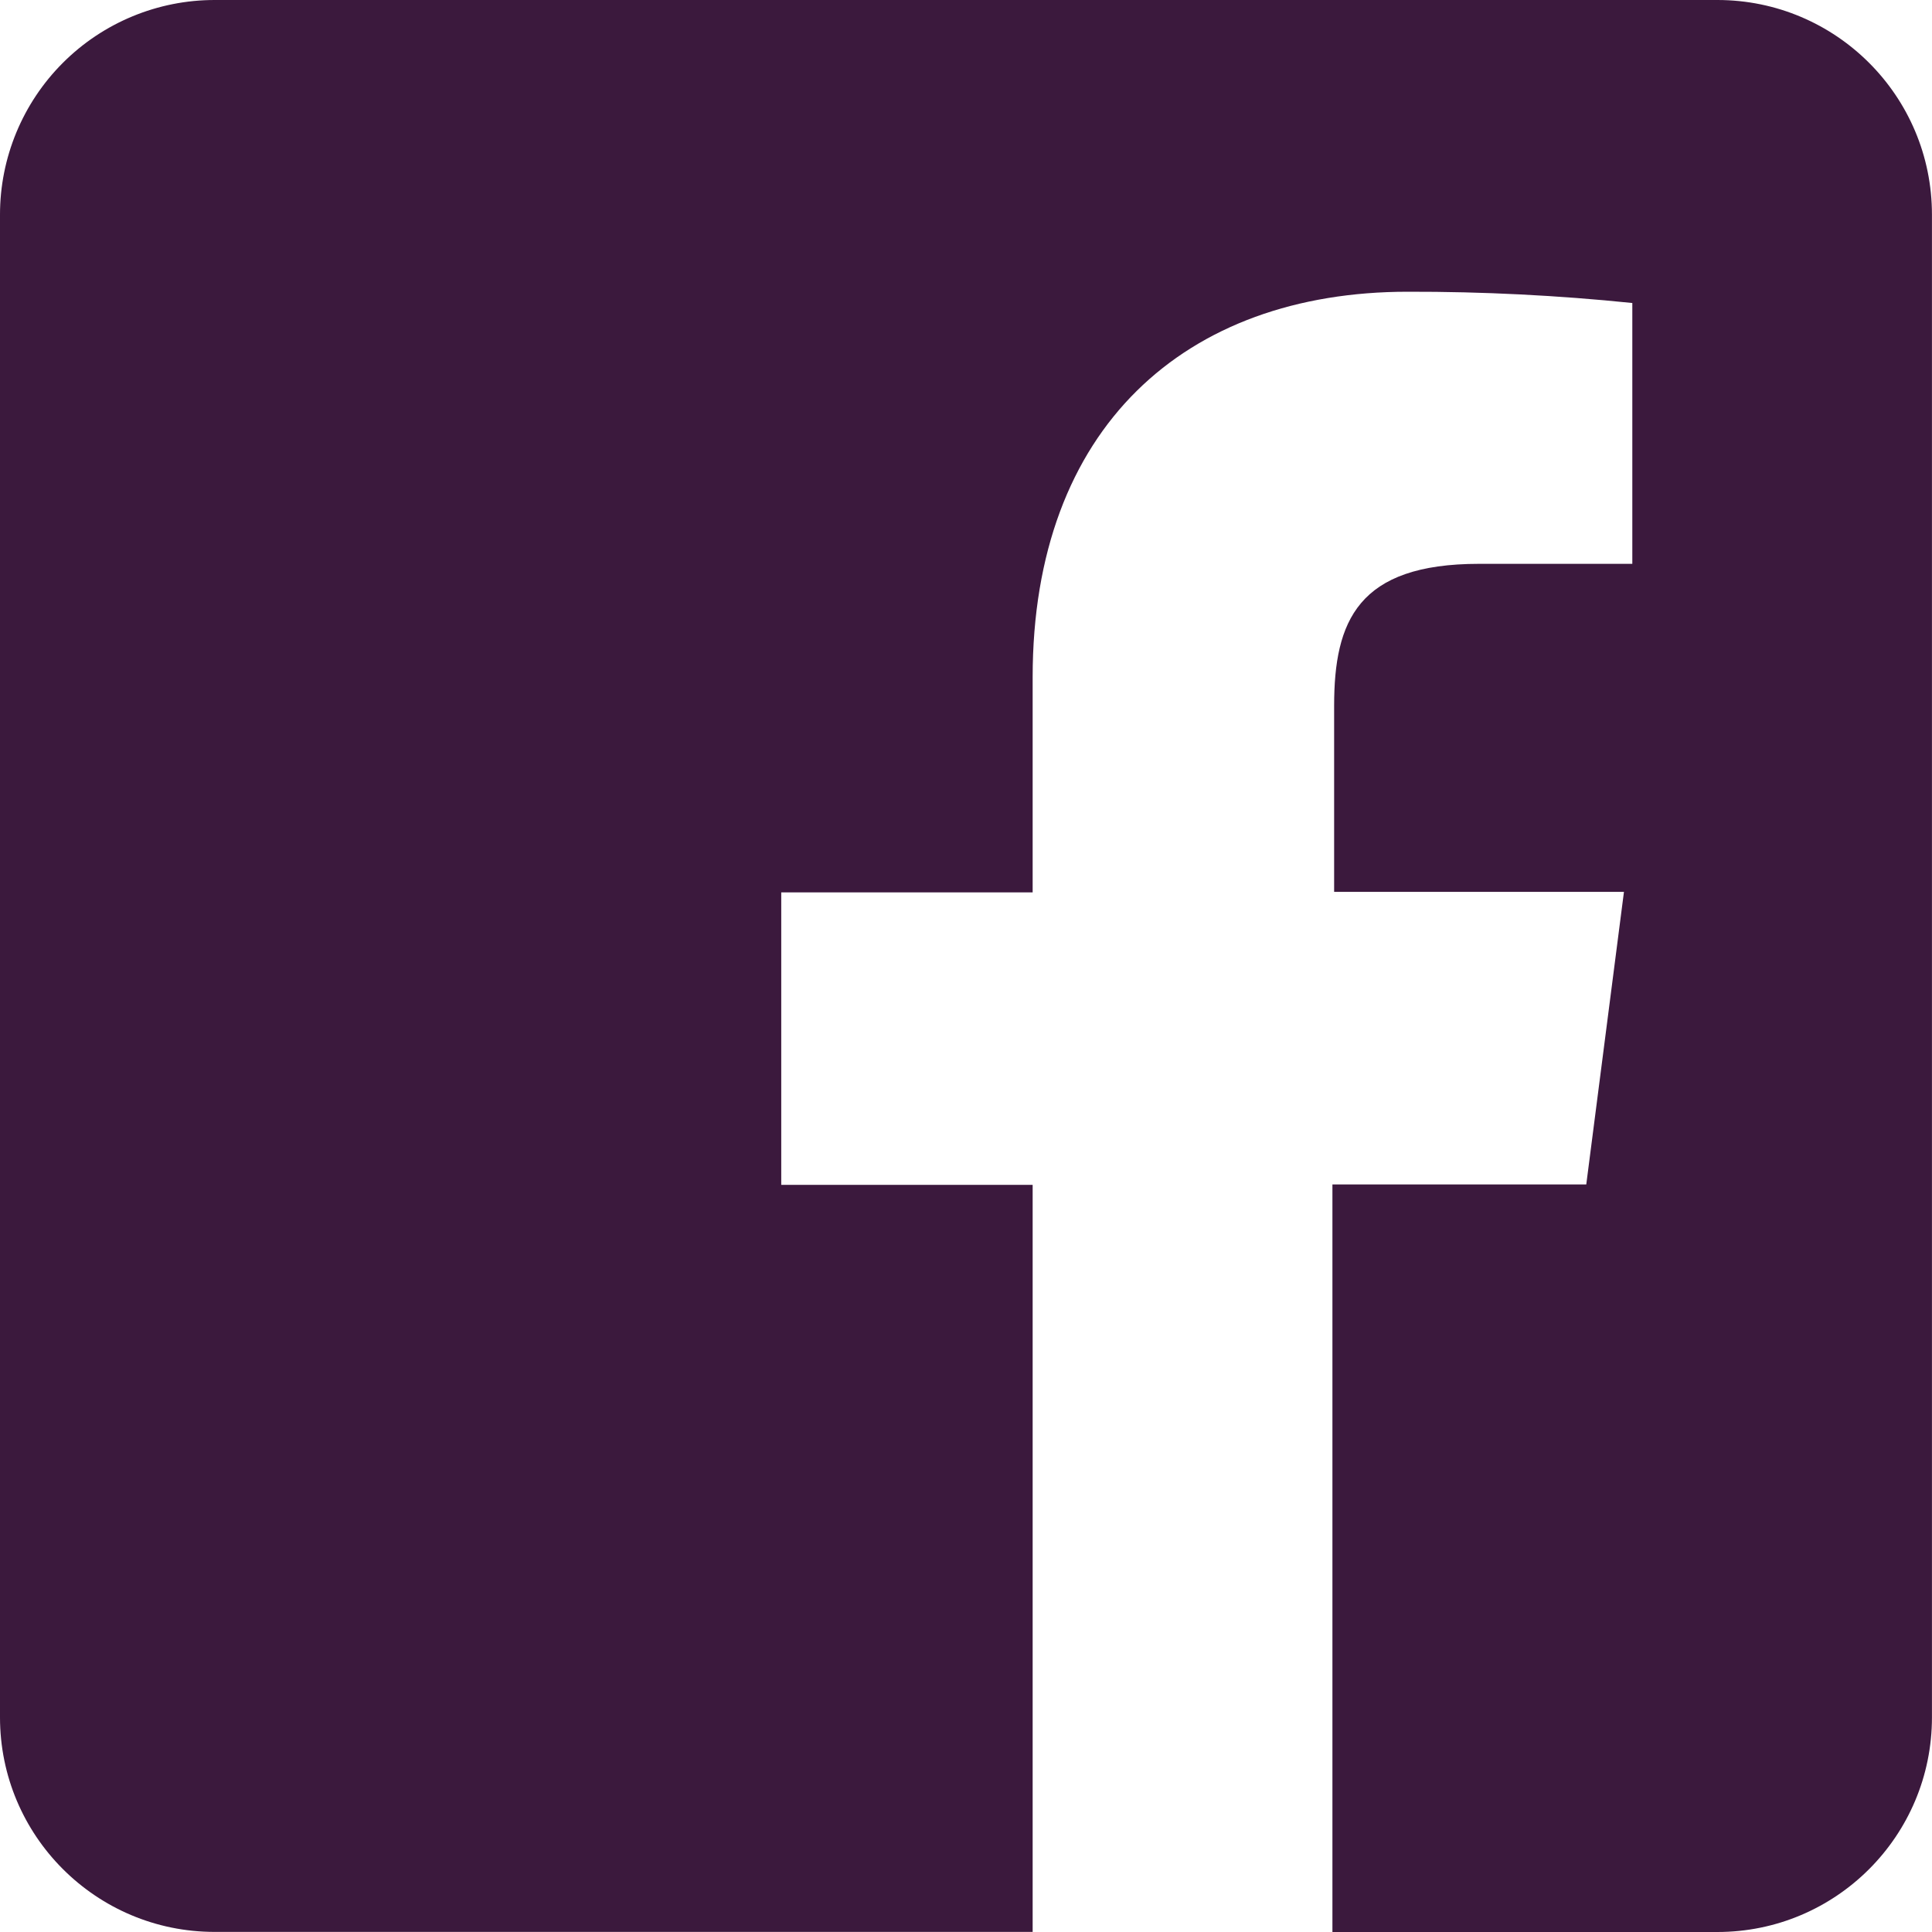
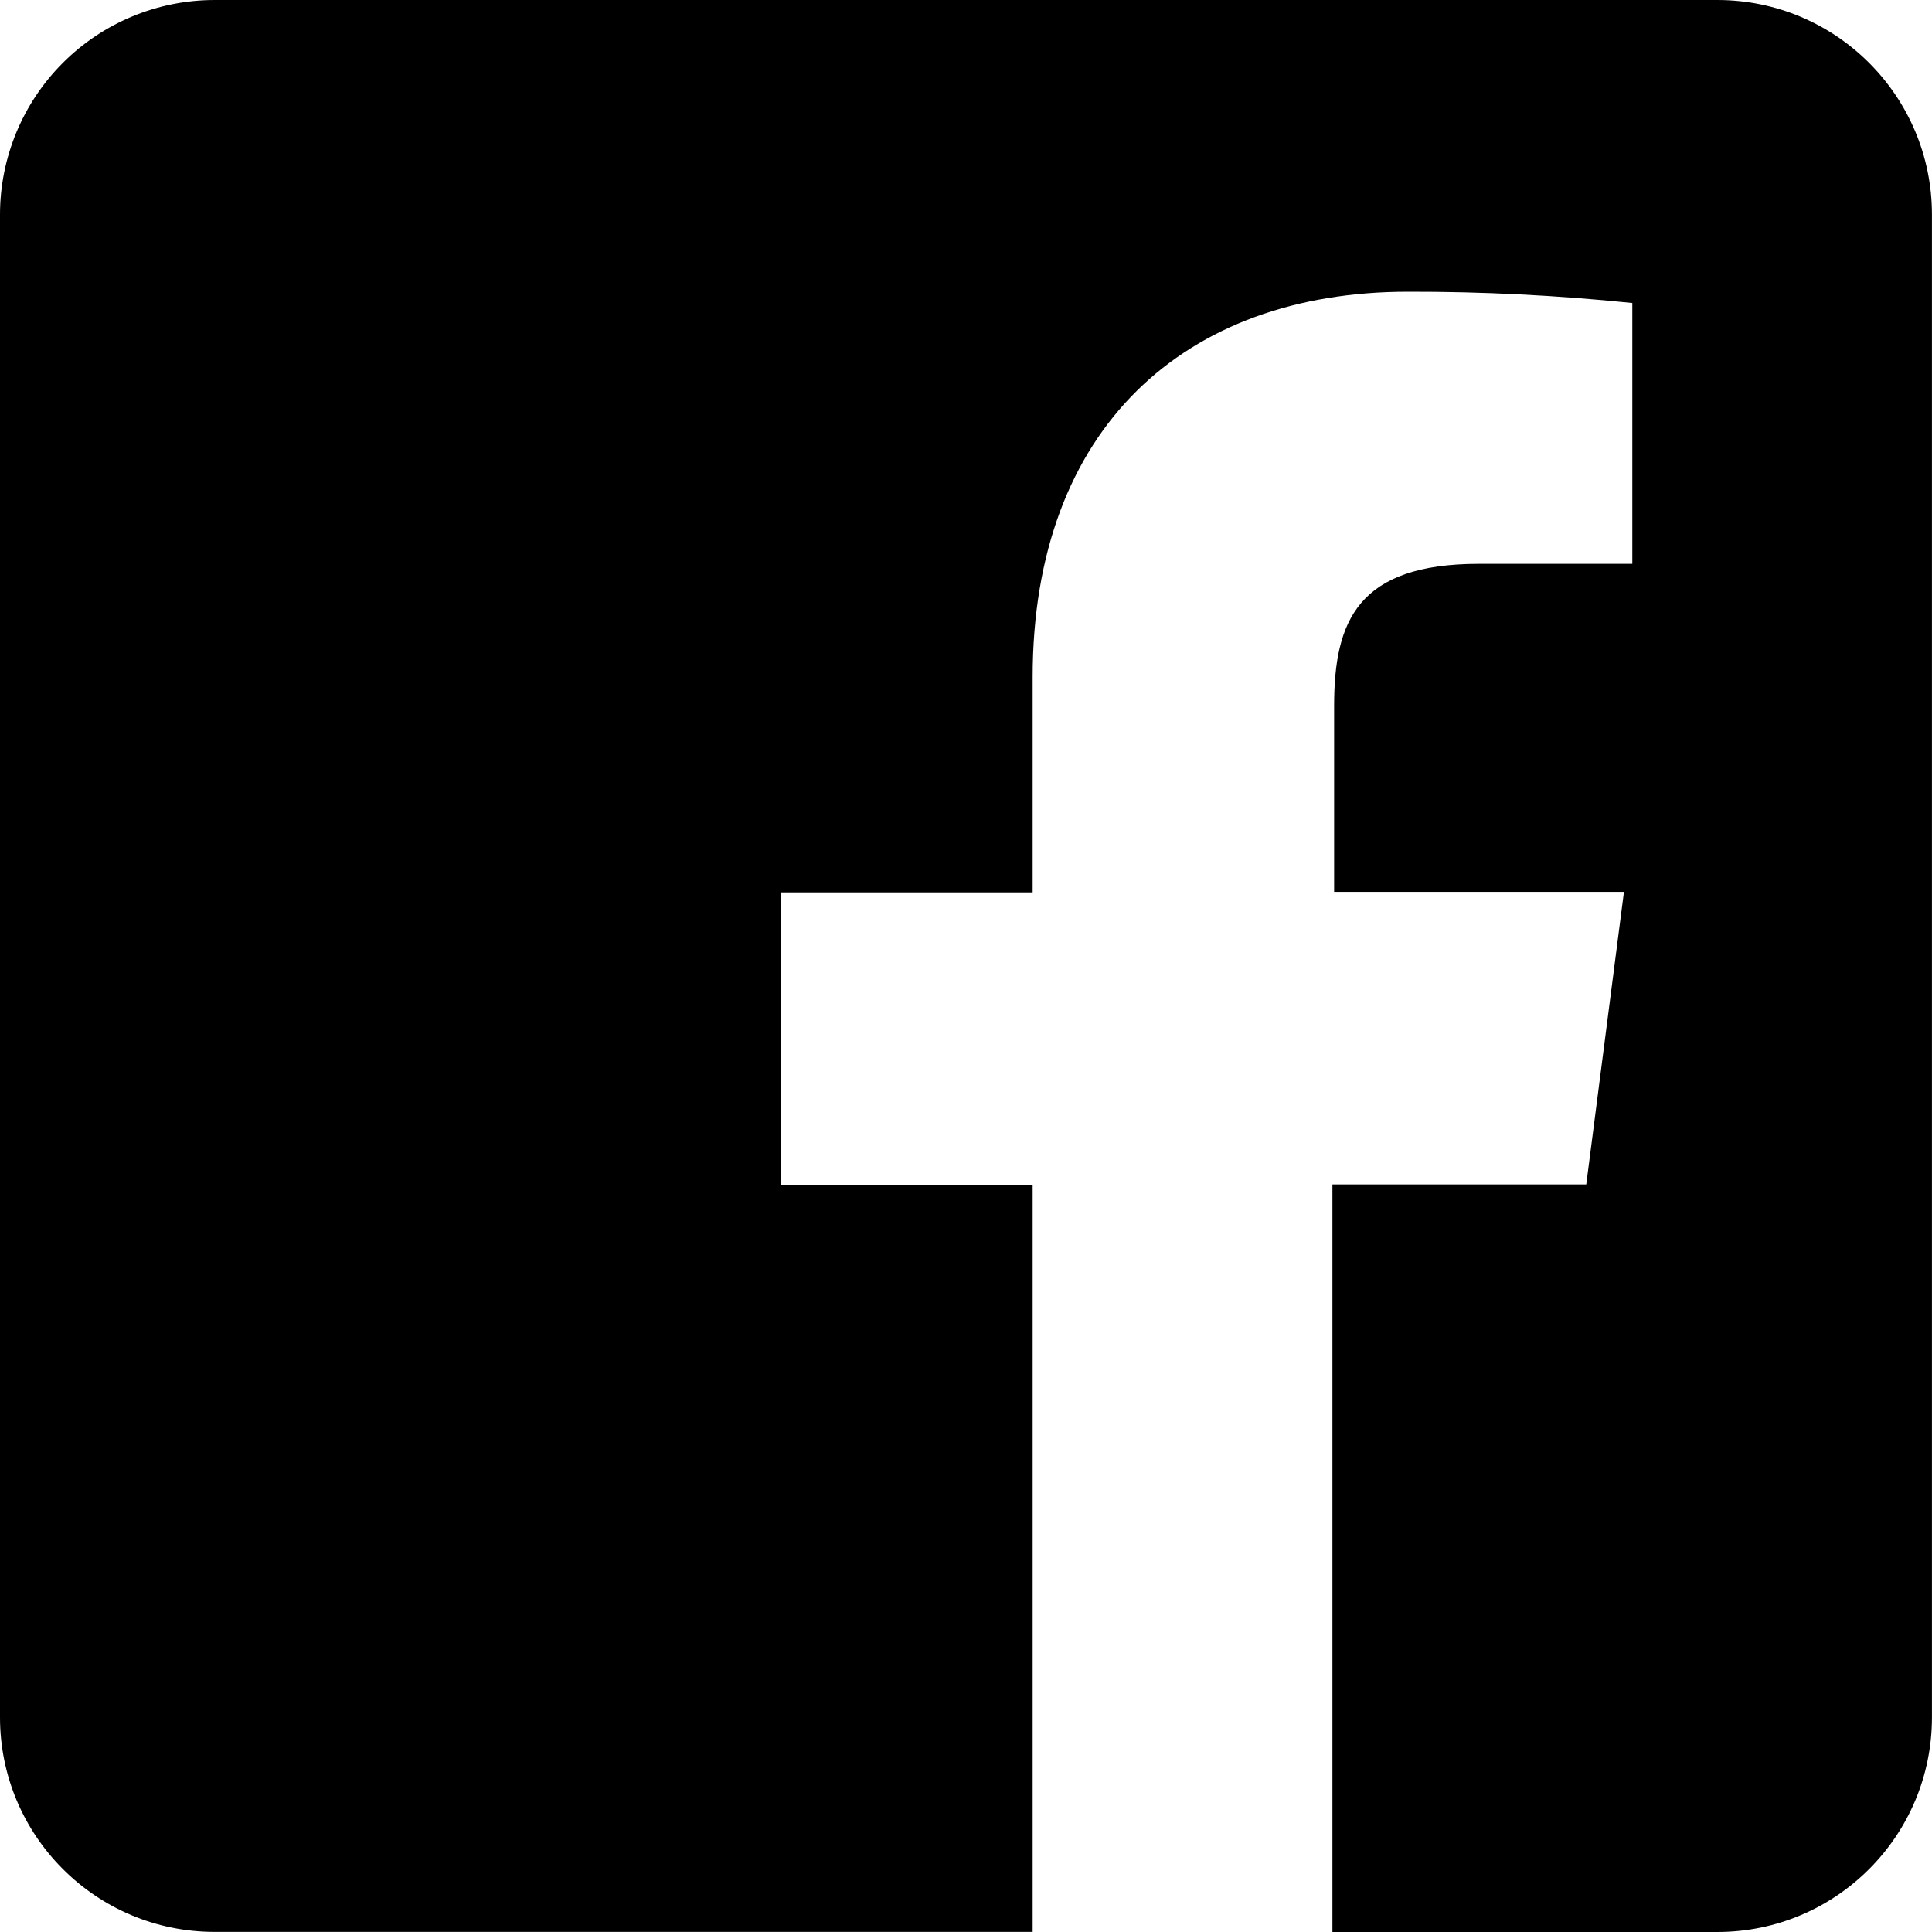
- <svg xmlns="http://www.w3.org/2000/svg" width="83.834" height="83.834" viewBox="0 0 83.834 83.834">
-   <path id="icons8-facebook_1_" data-name="icons8-facebook (1)" d="M77.519,3h-65.2A9.312,9.312,0,0,0,3,12.315v65.2a9.312,9.312,0,0,0,9.315,9.315H47.809V54.413H36.9V41.722H47.809V32.384c0-10.824,6.618-16.725,16.278-16.725a93.233,93.233,0,0,1,9.743.489V27.466H67.179c-5.263,0-6.288,2.487-6.288,6.157V41.7H73.467L71.832,54.395H60.817V86.834h16.7a9.312,9.312,0,0,0,9.315-9.315v-65.2A9.312,9.312,0,0,0,77.519,3Z" transform="translate(-3 -3)" fill="#3b193d" />
+ <svg xmlns="http://www.w3.org/2000/svg" viewBox="0 0 83.834 83.834">
+   <path id="icons8-facebook_1_" data-name="icons8-facebook (1)" d="M77.519,3h-65.2A9.312,9.312,0,0,0,3,12.315v65.2a9.312,9.312,0,0,0,9.315,9.315H47.809V54.413H36.9V41.722H47.809V32.384c0-10.824,6.618-16.725,16.278-16.725a93.233,93.233,0,0,1,9.743.489V27.466H67.179c-5.263,0-6.288,2.487-6.288,6.157V41.7H73.467L71.832,54.395H60.817V86.834h16.7a9.312,9.312,0,0,0,9.315-9.315v-65.2A9.312,9.312,0,0,0,77.519,3Z" transform="translate(-3 -3)" fill="currentColor" />
</svg>
